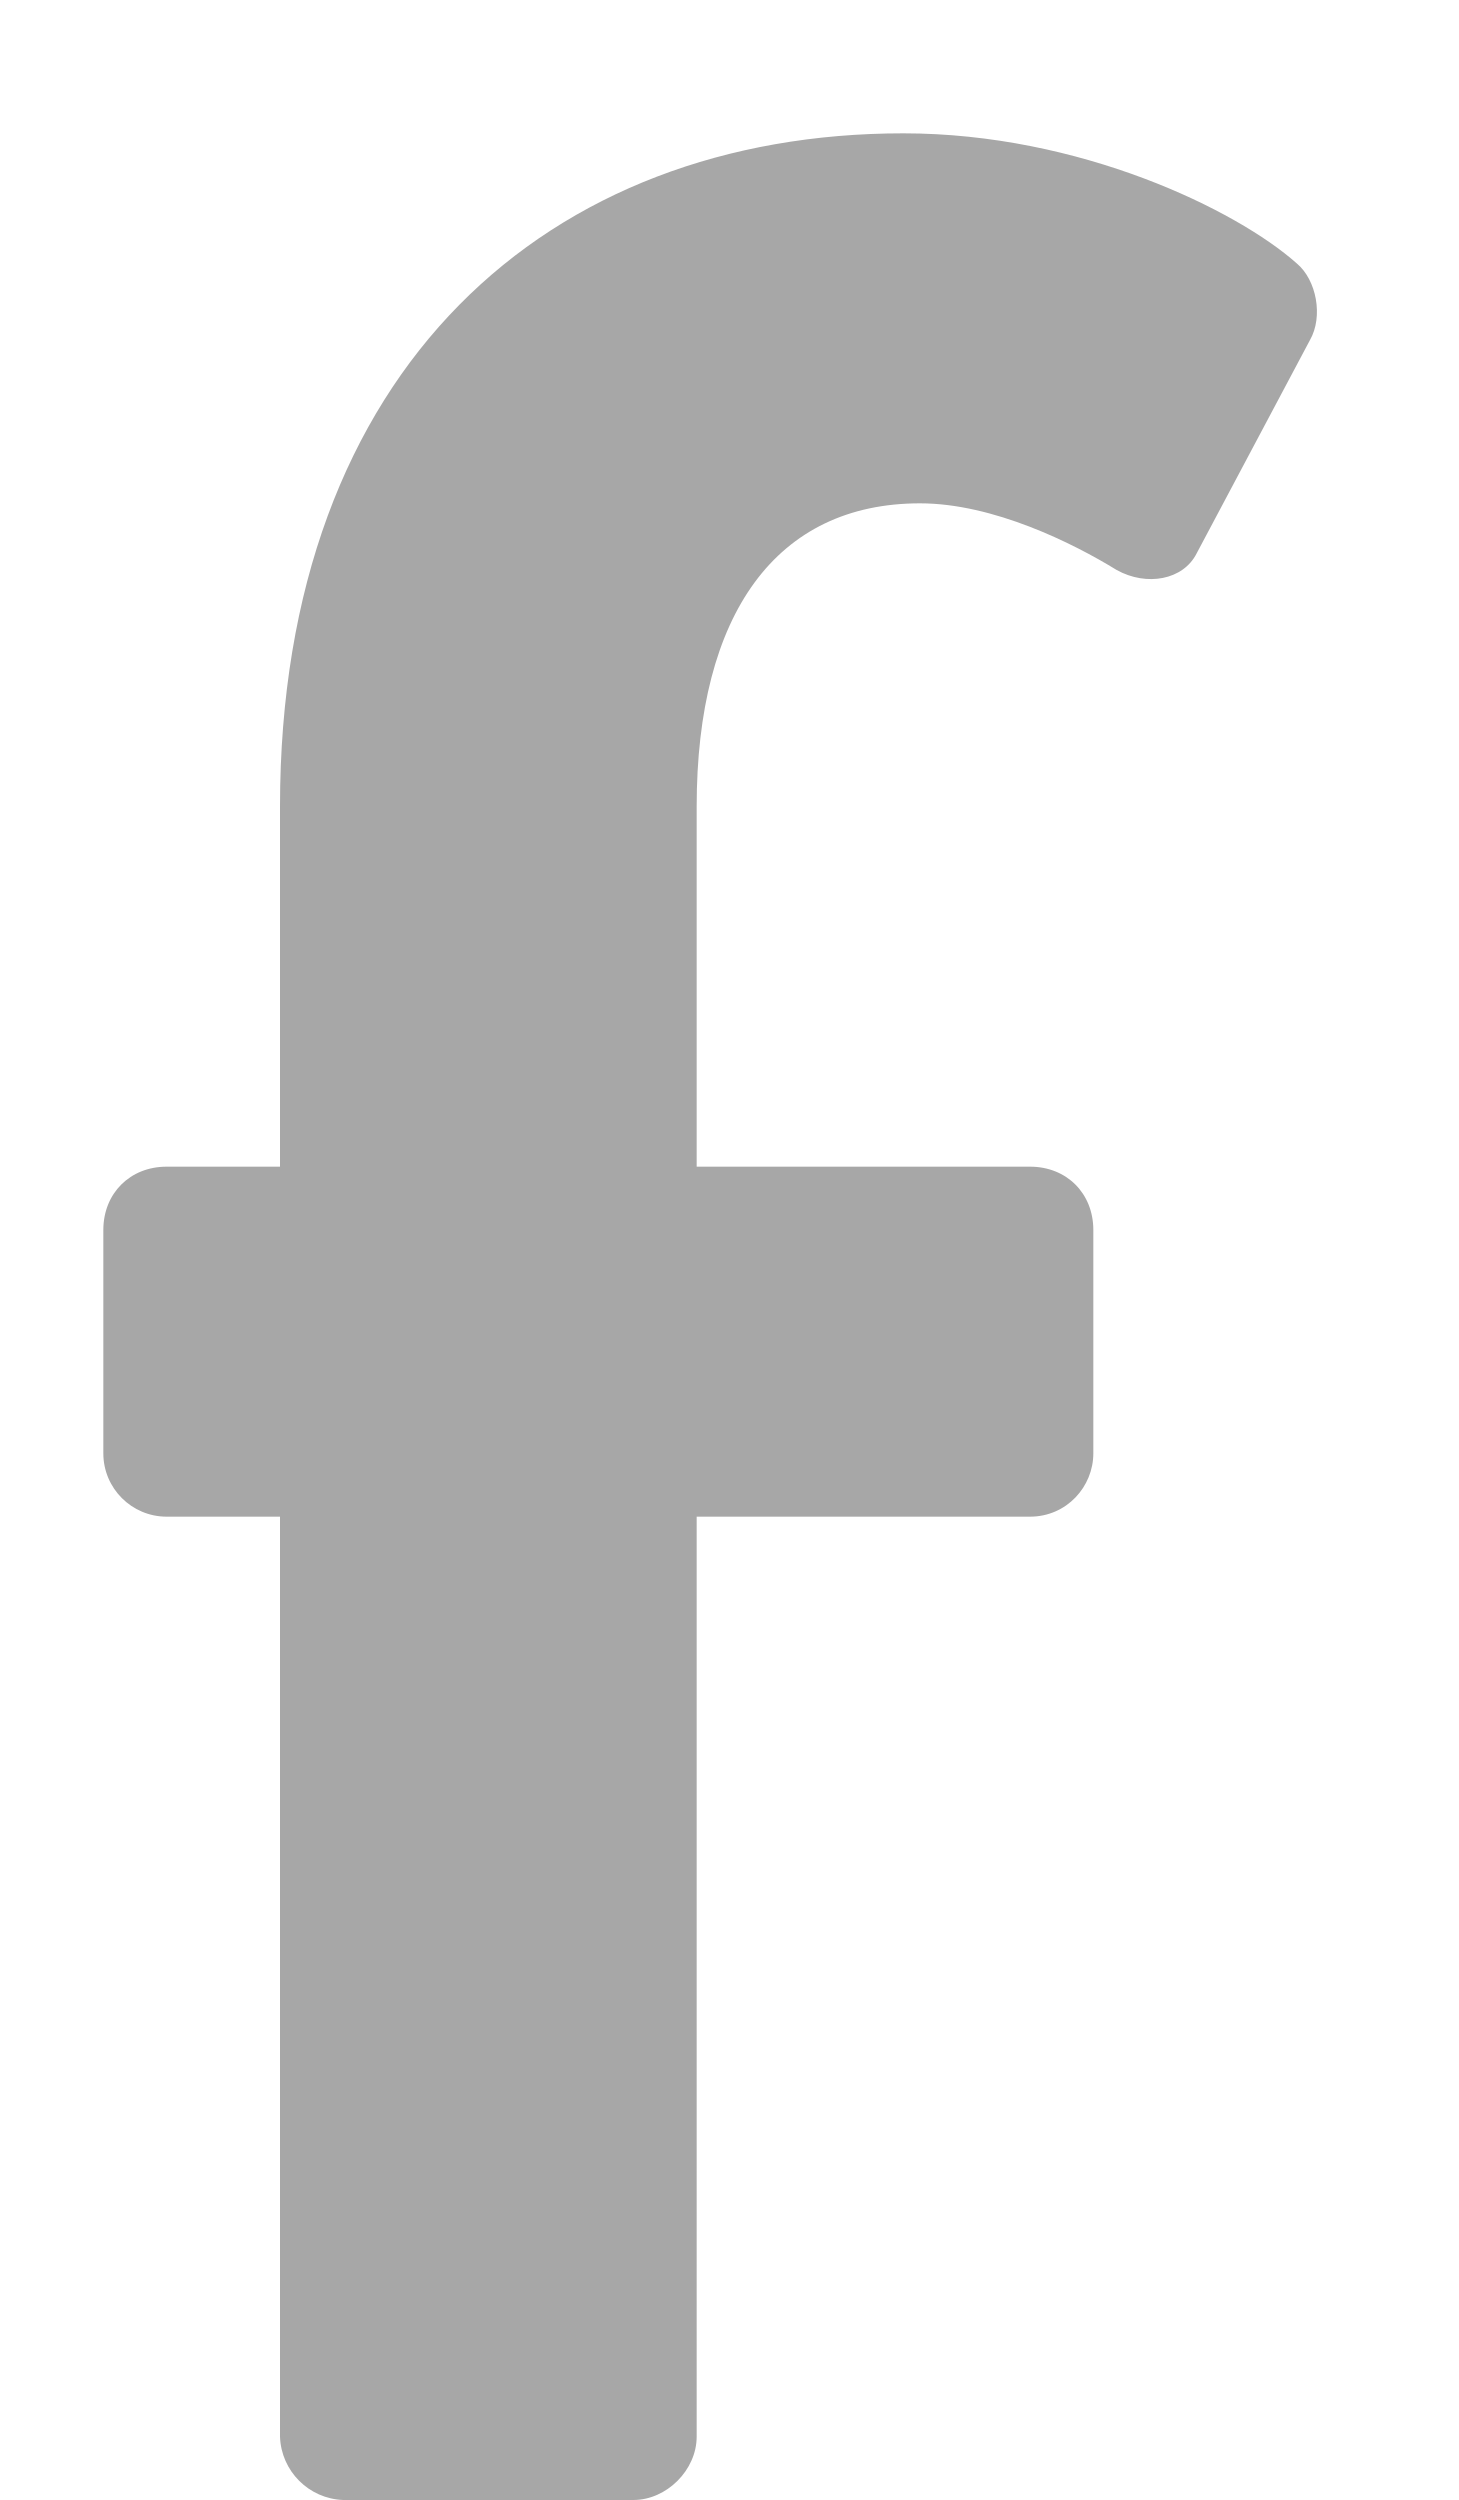
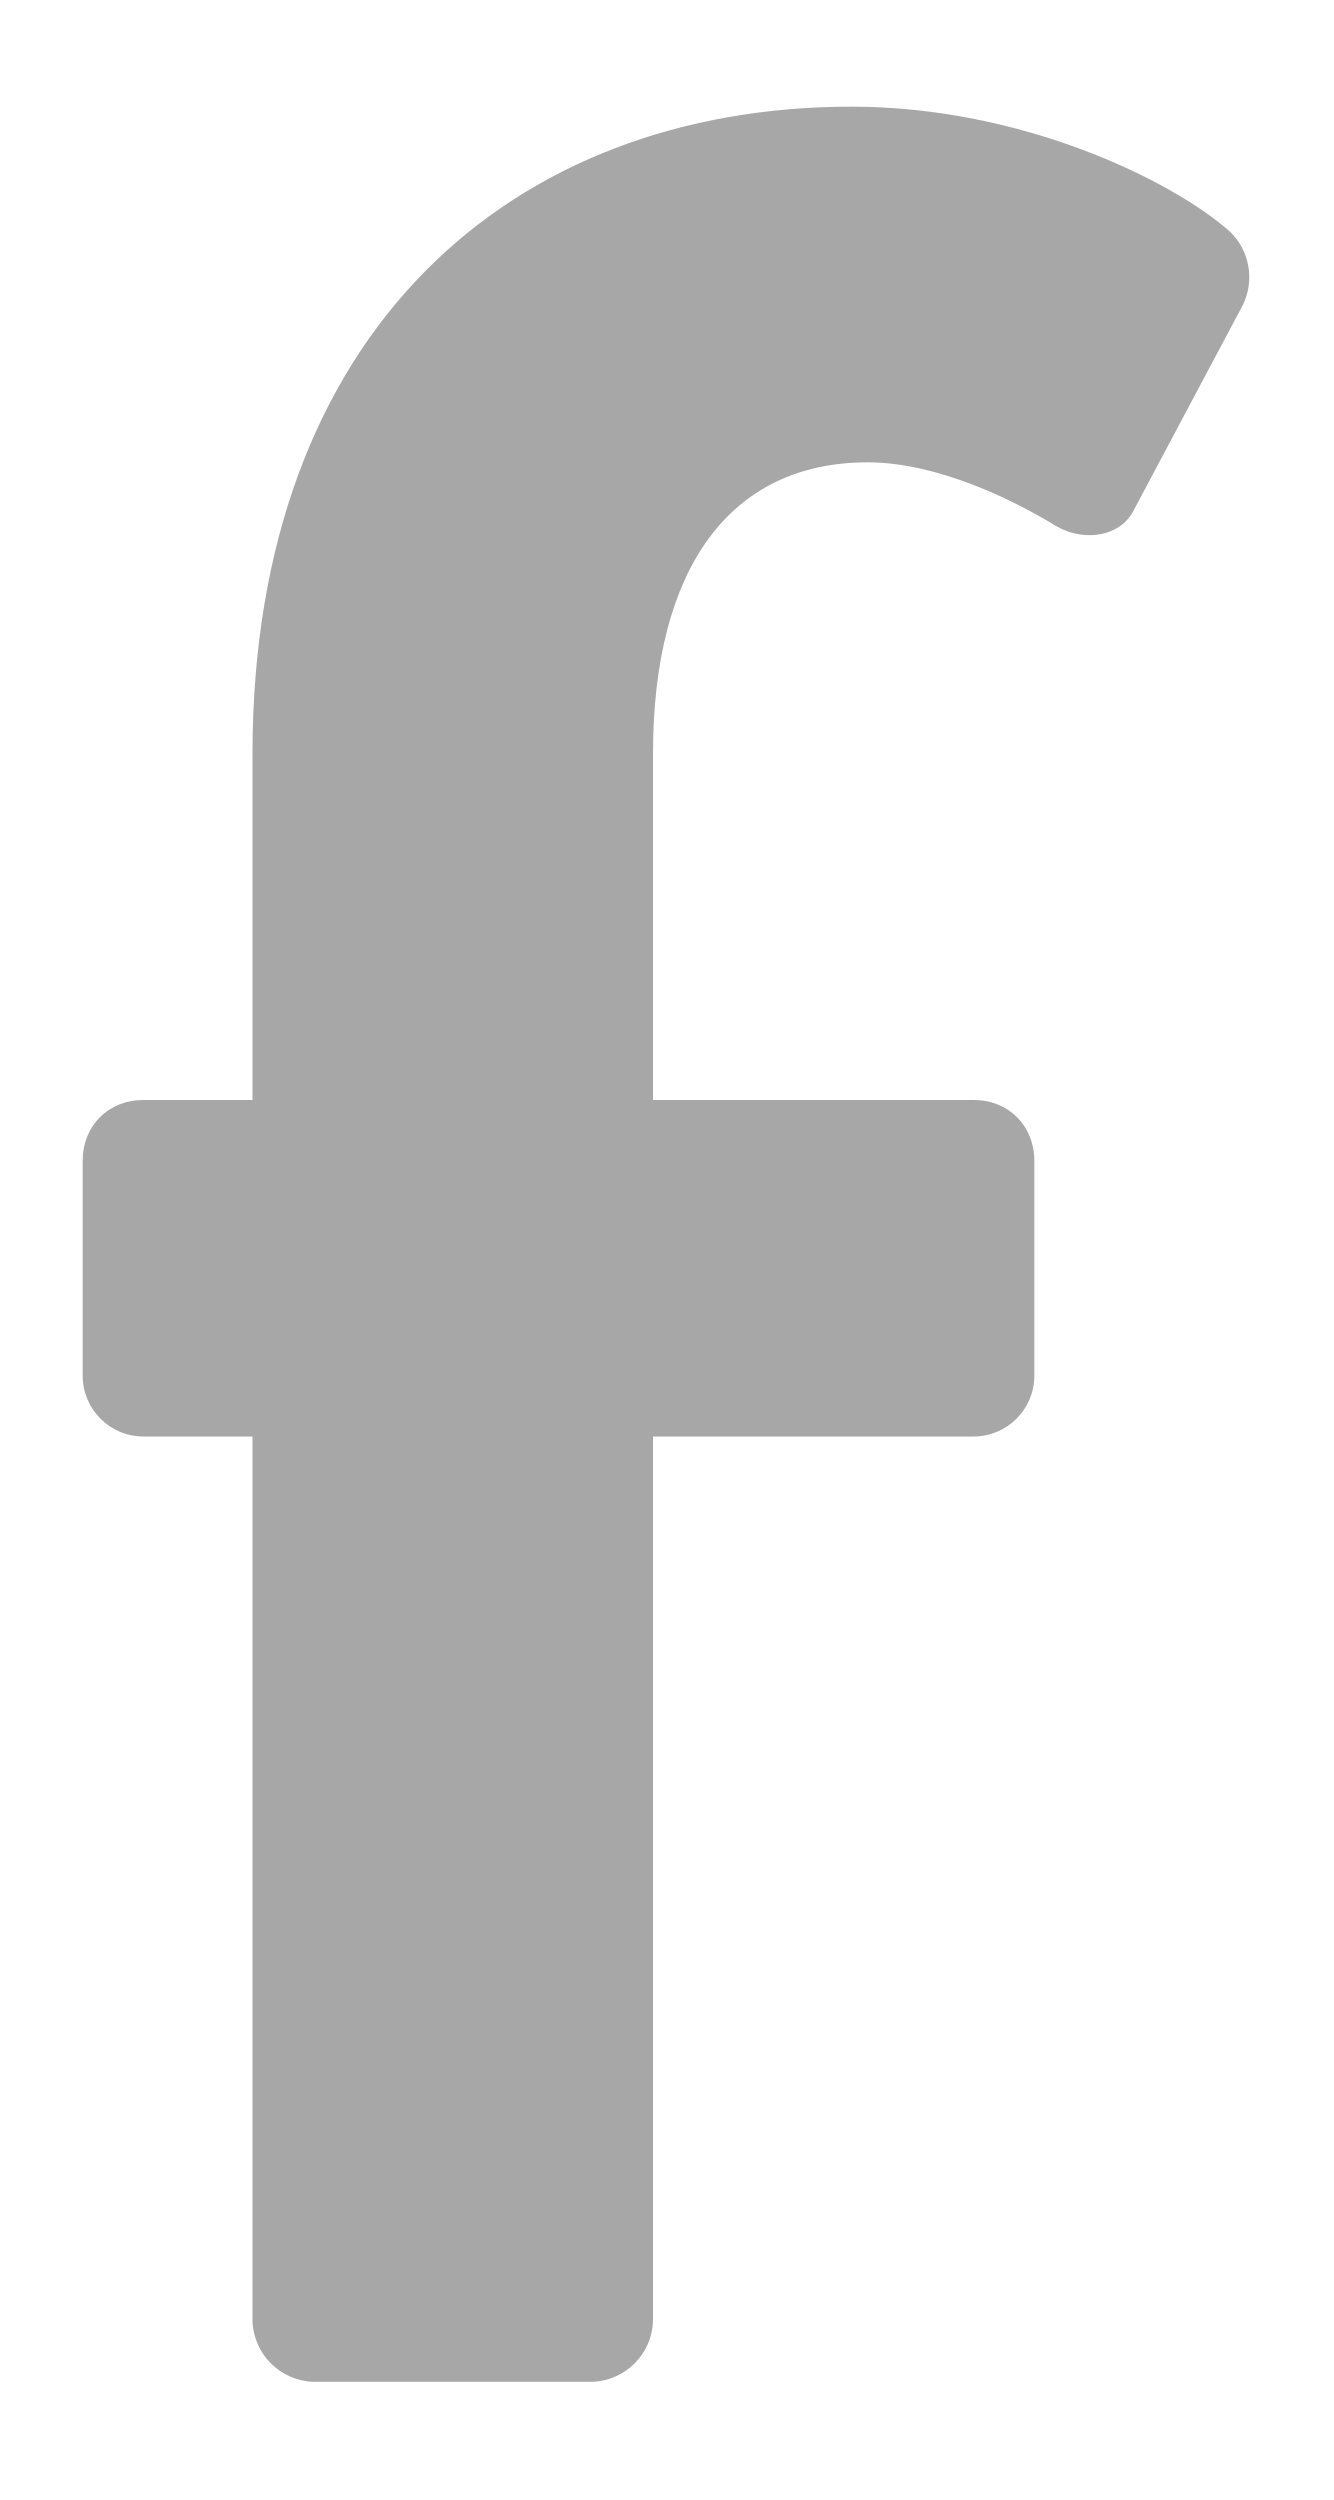
- <svg xmlns="http://www.w3.org/2000/svg" width="7" height="12" viewBox="0 0 7 12">
-   <path fill="#000" fill-rule="evenodd" d="M1.344 11.696V7.28H.8a.304.304 0 0 1-.304-.304V5.904c0-.176.128-.304.304-.304h.544V3.872C1.344 1.76 2.64.64 4.336.64c.848 0 1.6.368 1.888.624.096.08.128.256.064.368l-.544 1.024c-.064.128-.24.16-.384.08-.208-.128-.592-.32-.944-.32-.688 0-1.072.528-1.072 1.456V5.6h1.6c.176 0 .304.128.304.304v1.072c0 .16-.128.304-.304.304h-1.6v4.416c0 .16-.144.304-.304.304H1.648a.315.315 0 0 1-.304-.304z" opacity=".347" />
+ <svg xmlns="http://www.w3.org/2000/svg" width="8" height="15" viewBox="0 0 8 15">
+   <path fill="#000" fill-rule="evenodd" d="M1.515 13.926V8.619H.861a.365.365 0 0 1-.365-.365V6.966c0-.212.154-.366.365-.366h.654V4.524C1.515 1.986 3.072.64 5.11.64c1.02 0 1.923.442 2.27.75a.38.38 0 0 1 .076.442l-.654 1.23c-.077.154-.288.193-.461.097-.25-.154-.712-.385-1.135-.385-.826 0-1.288.635-1.288 1.75V6.6h1.923c.211 0 .365.154.365.366v1.288a.365.365 0 0 1-.365.365H3.918v5.307a.378.378 0 0 1-.365.365H1.88a.378.378 0 0 1-.365-.365z" opacity=".347" />
</svg>
